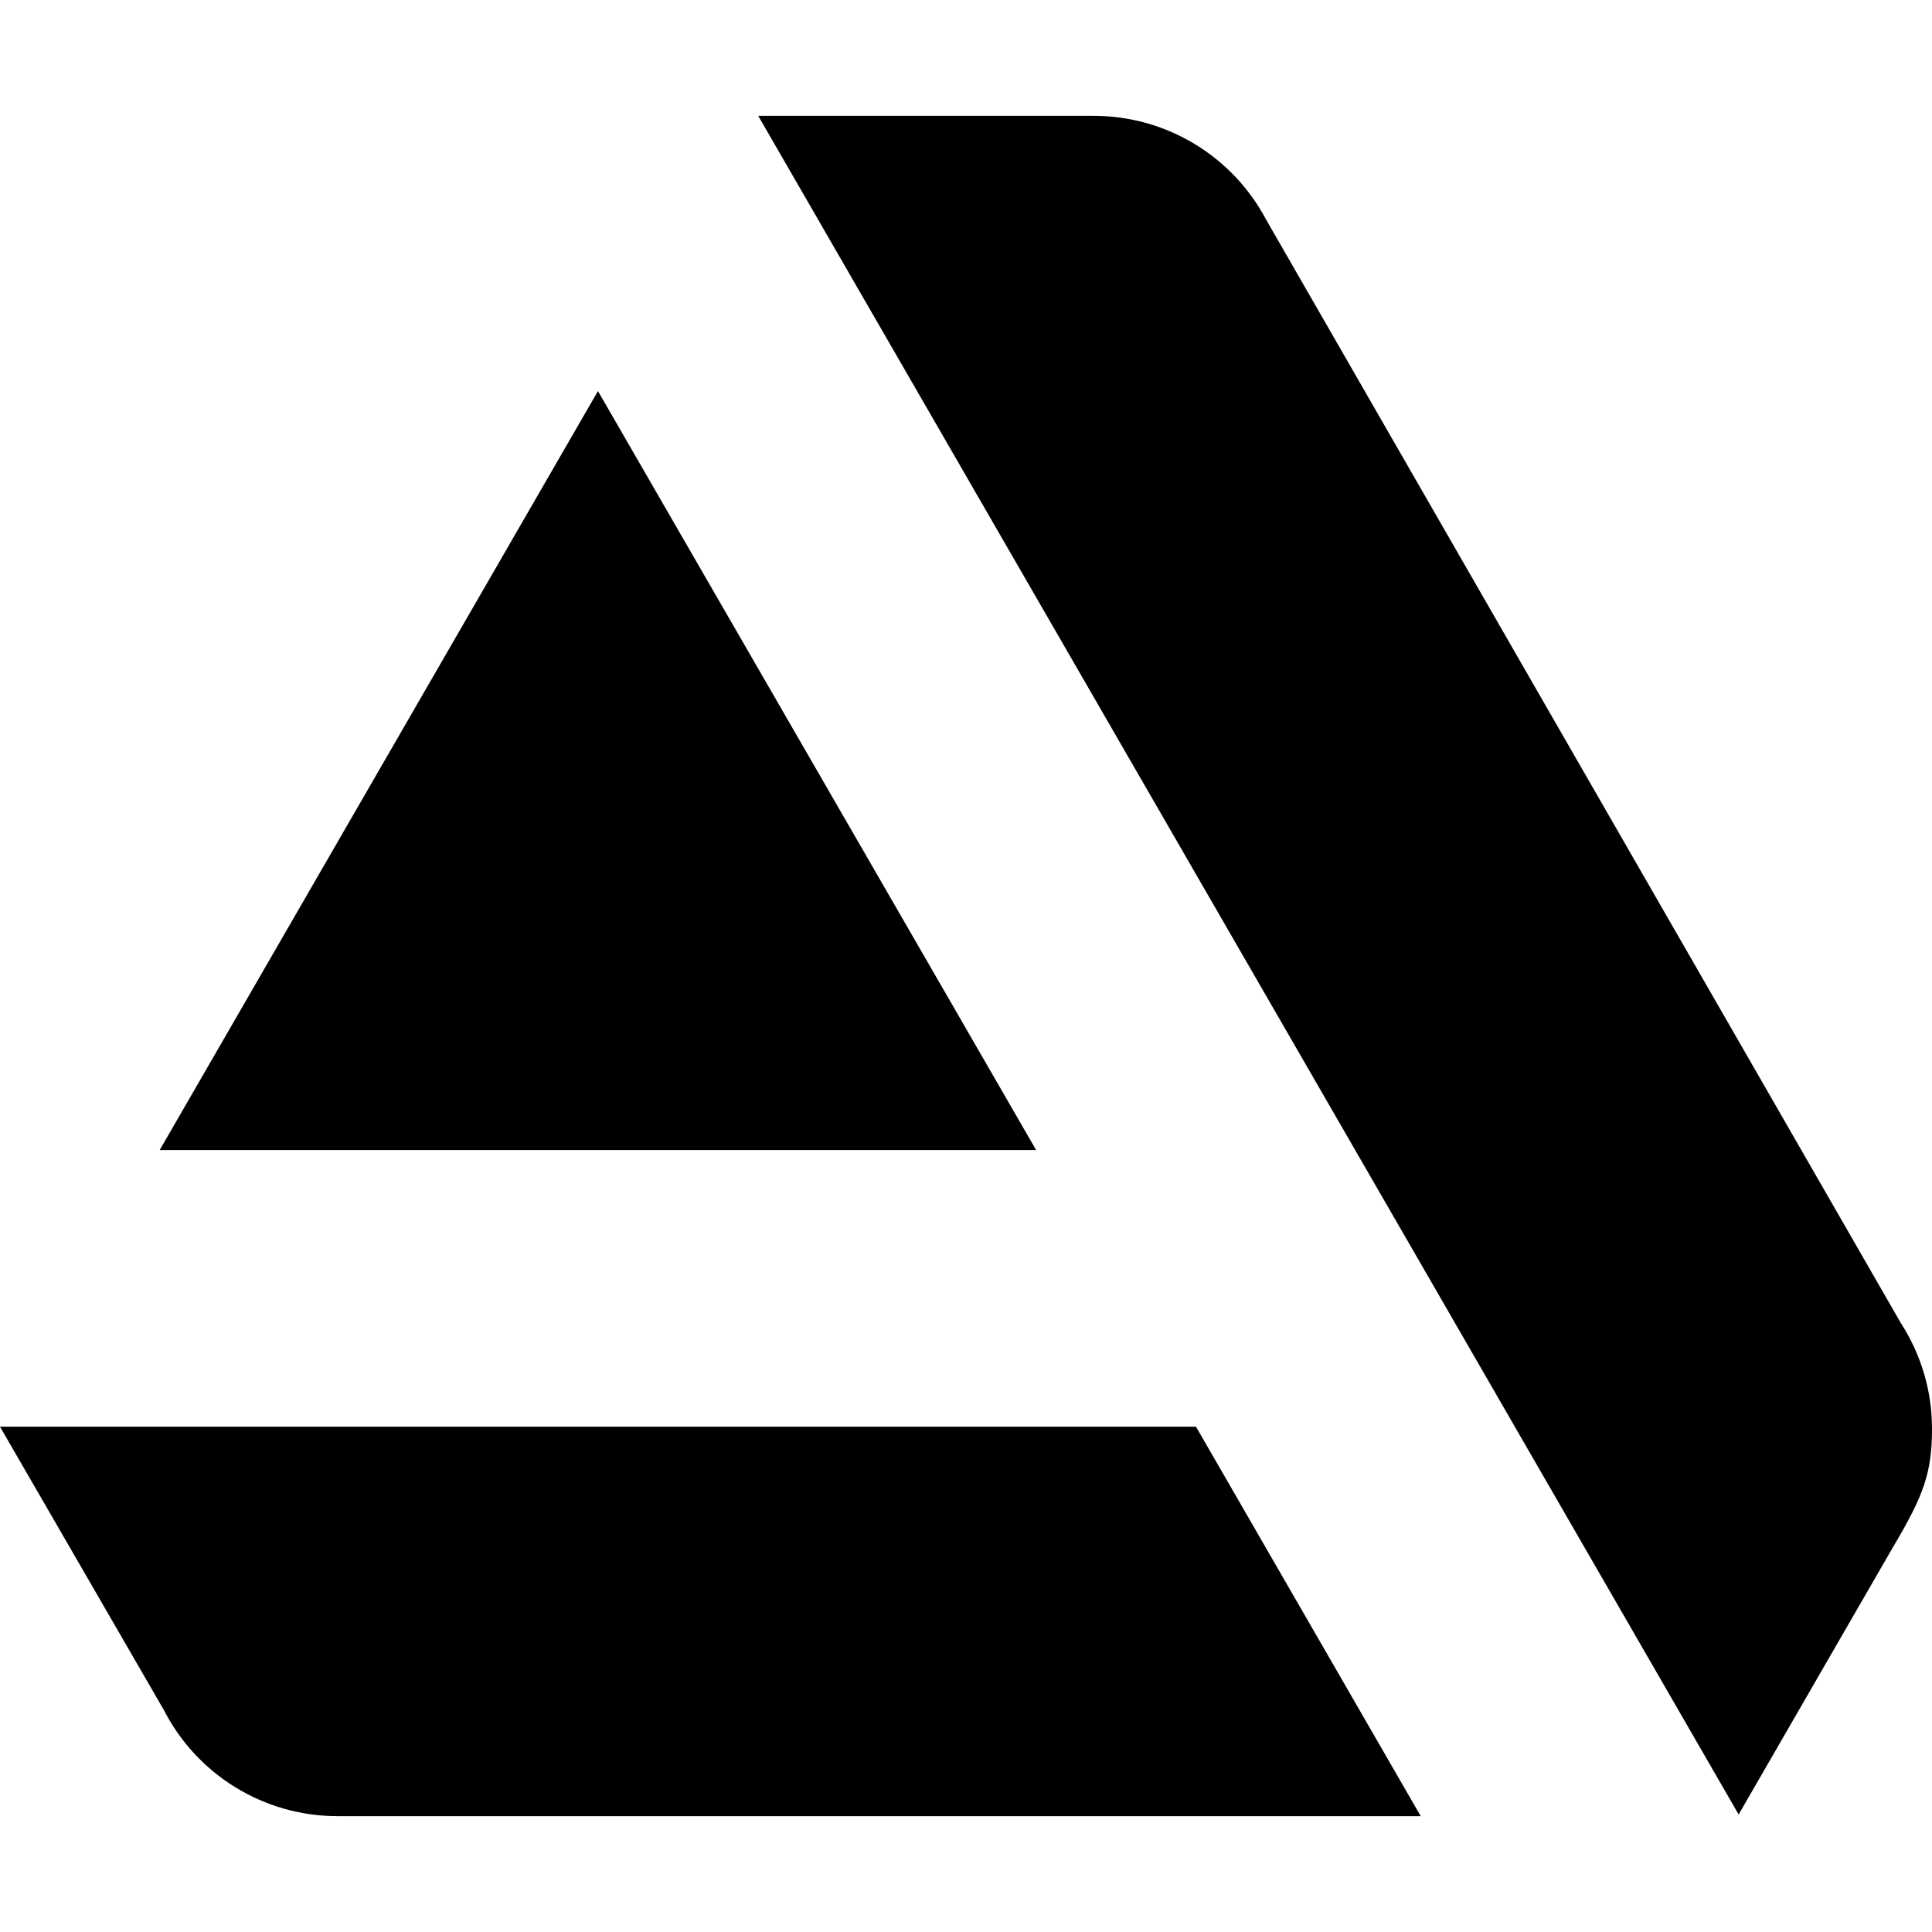
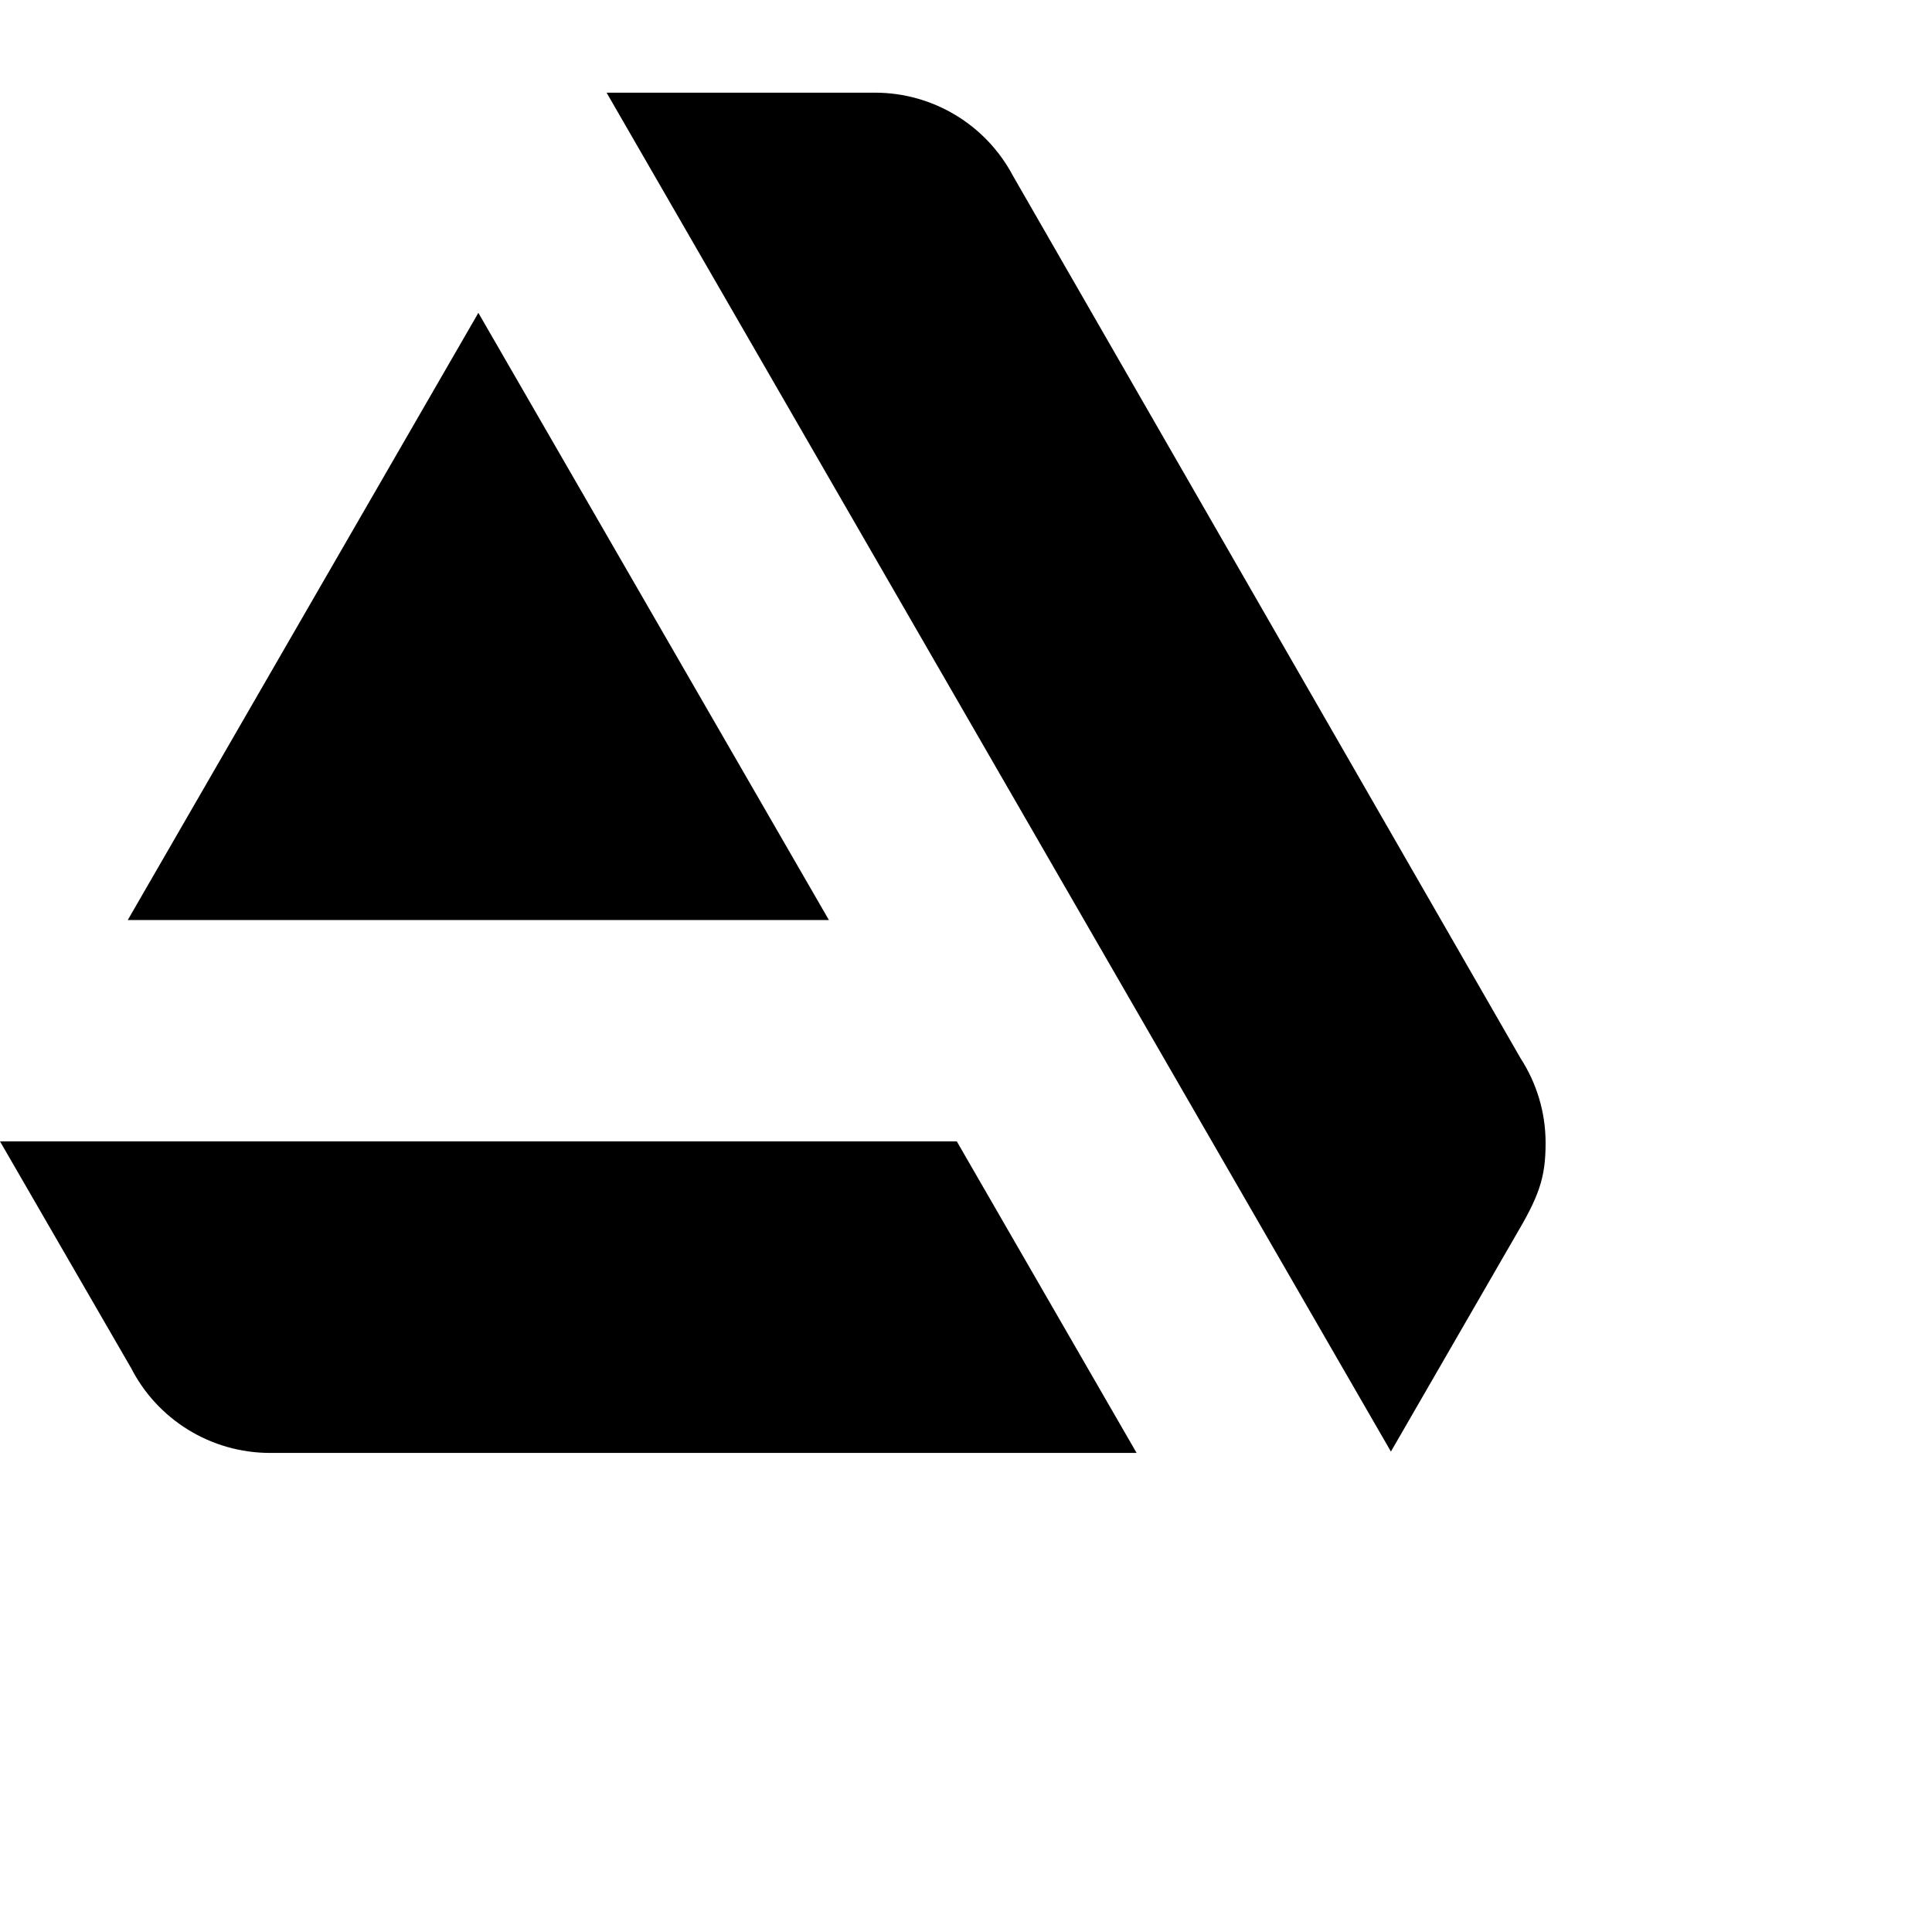
- <svg xmlns="http://www.w3.org/2000/svg" role="img" viewBox="0 0 24 24">
+ <svg xmlns="http://www.w3.org/2000/svg" role="img" viewBox="0 0 30 30">
  <path d="M0 17.723l2.027 3.505h.001a2.424 2.424 0 0 0 2.164 1.333h13.457l-2.792-4.838H0zm24 .025c0-.484-.143-.935-.388-1.314L15.728 2.728a2.424 2.424 0 0 0-2.142-1.289H9.419L21.598 22.54l1.92-3.325c.378-.637.482-.919.482-1.467zm-11.129-3.462L7.428 4.858l-5.444 9.428h10.887z" />
</svg>
